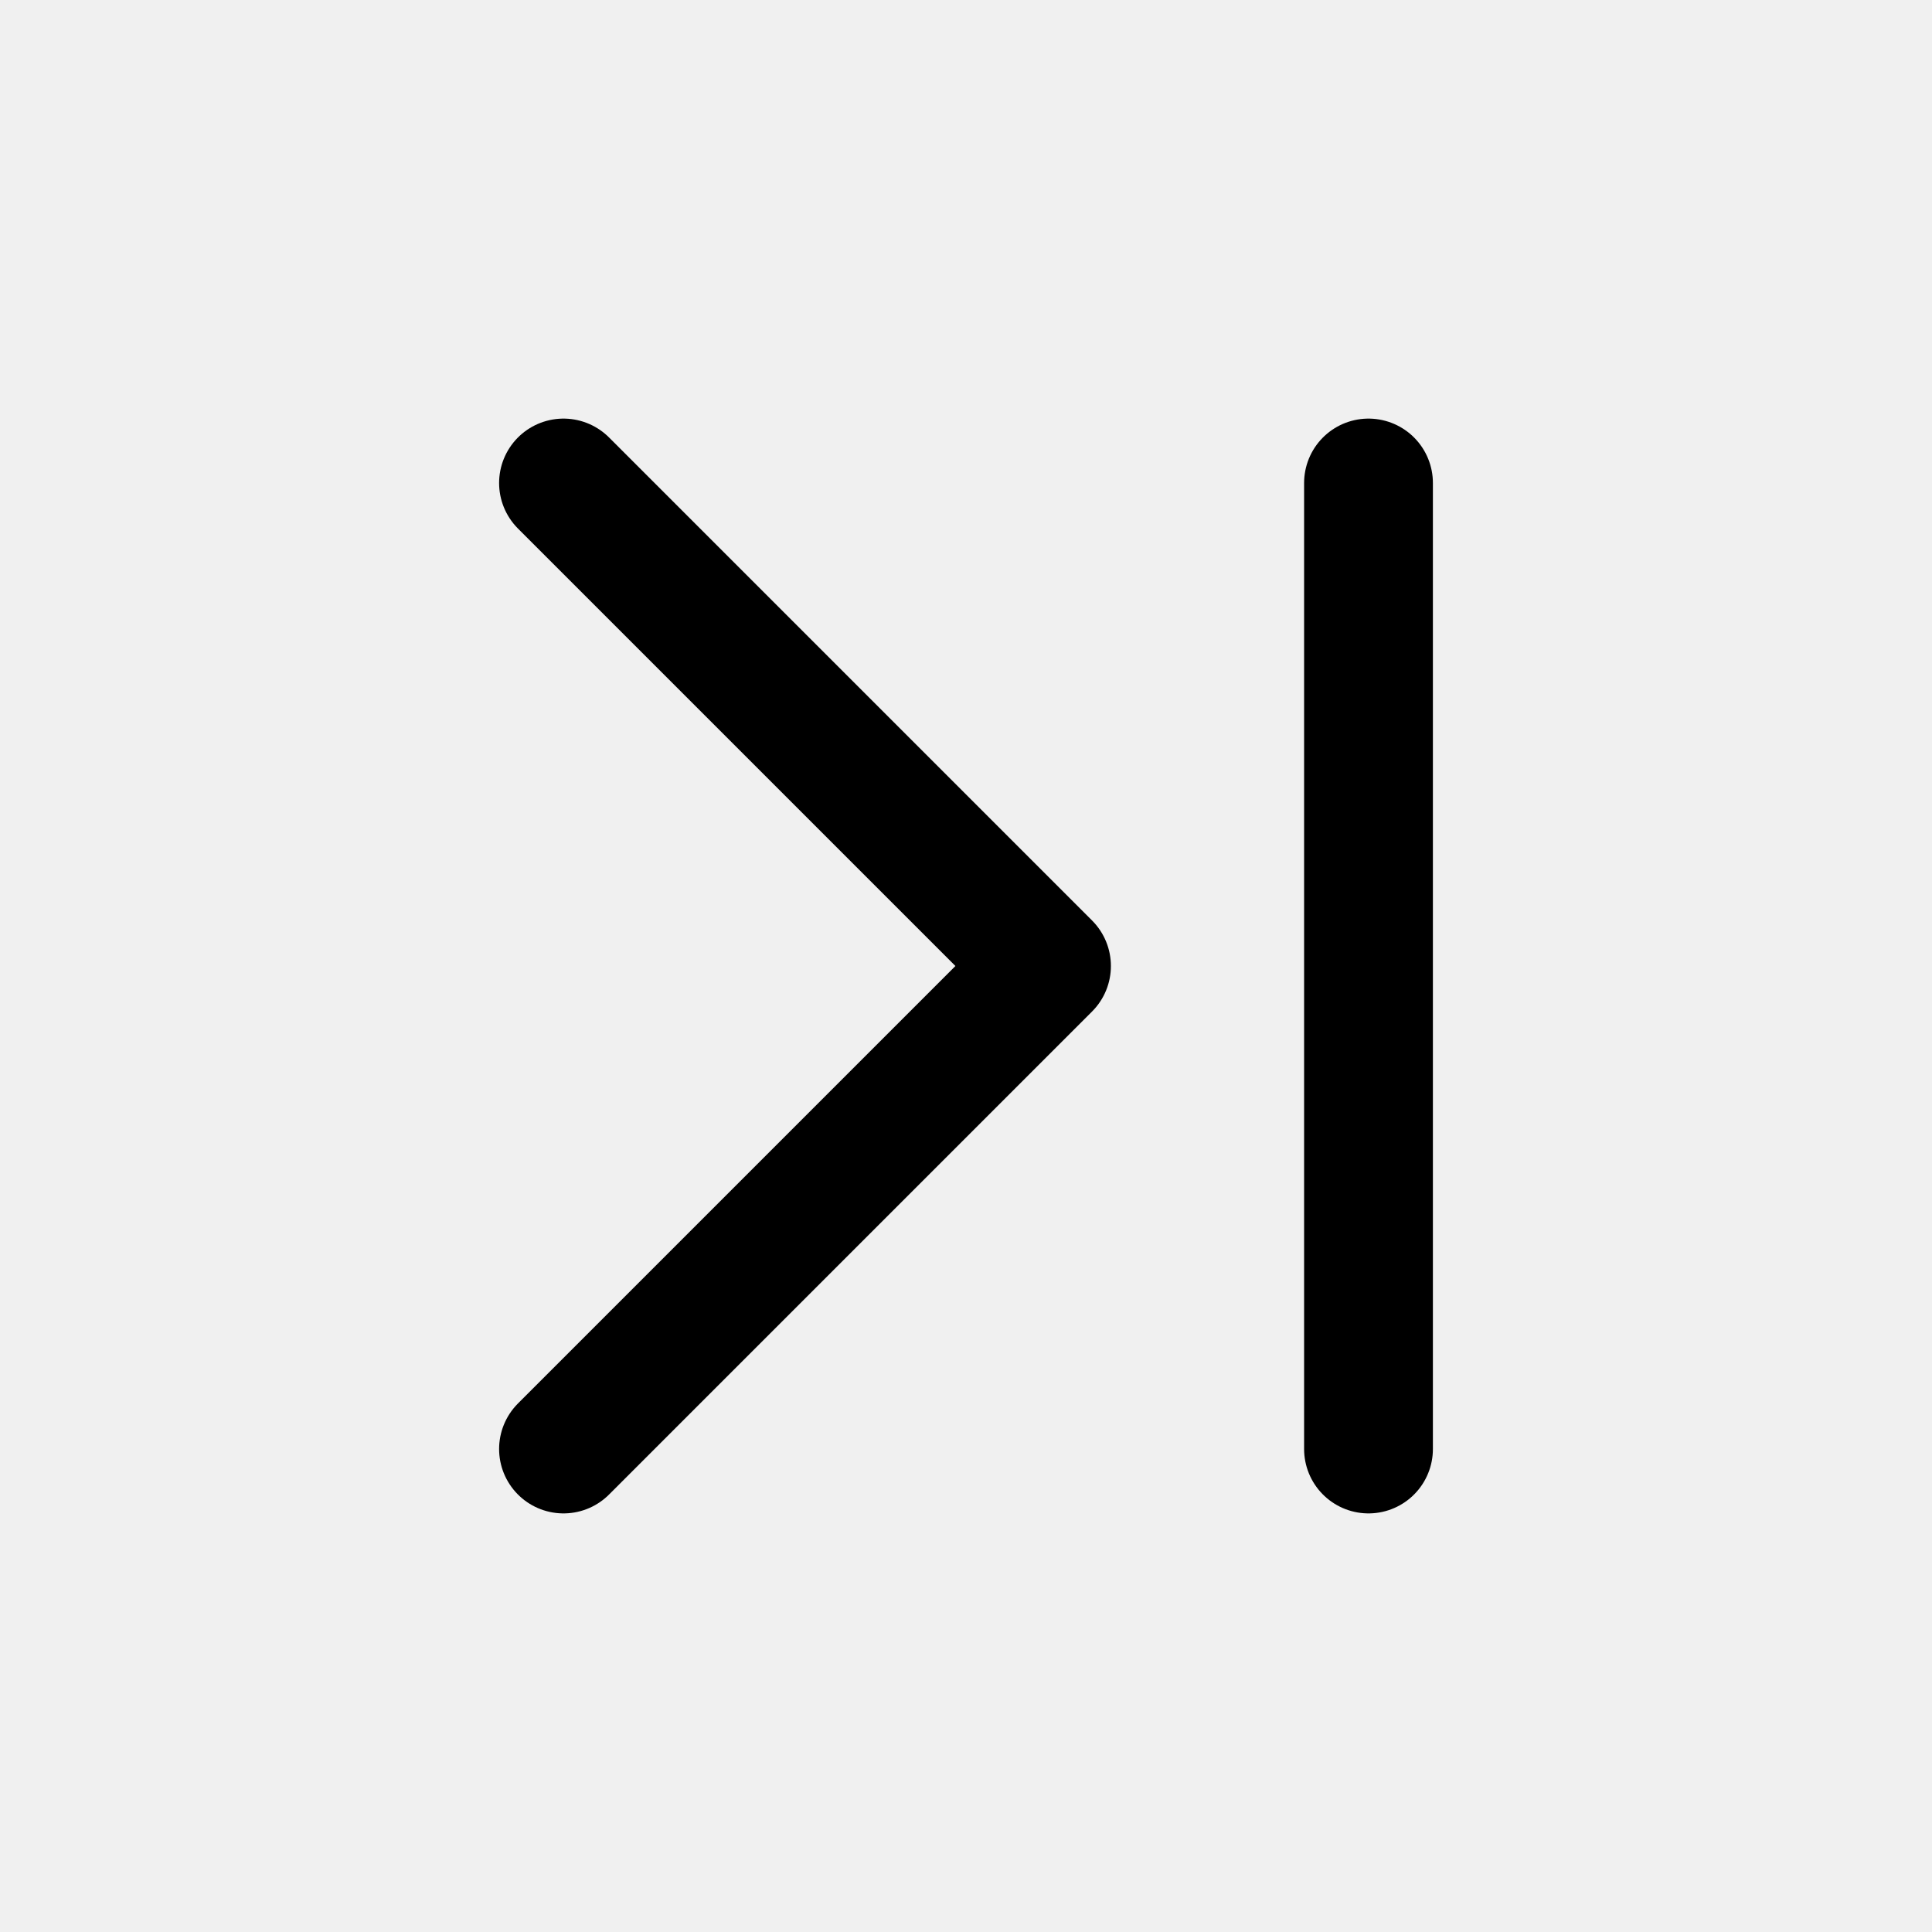
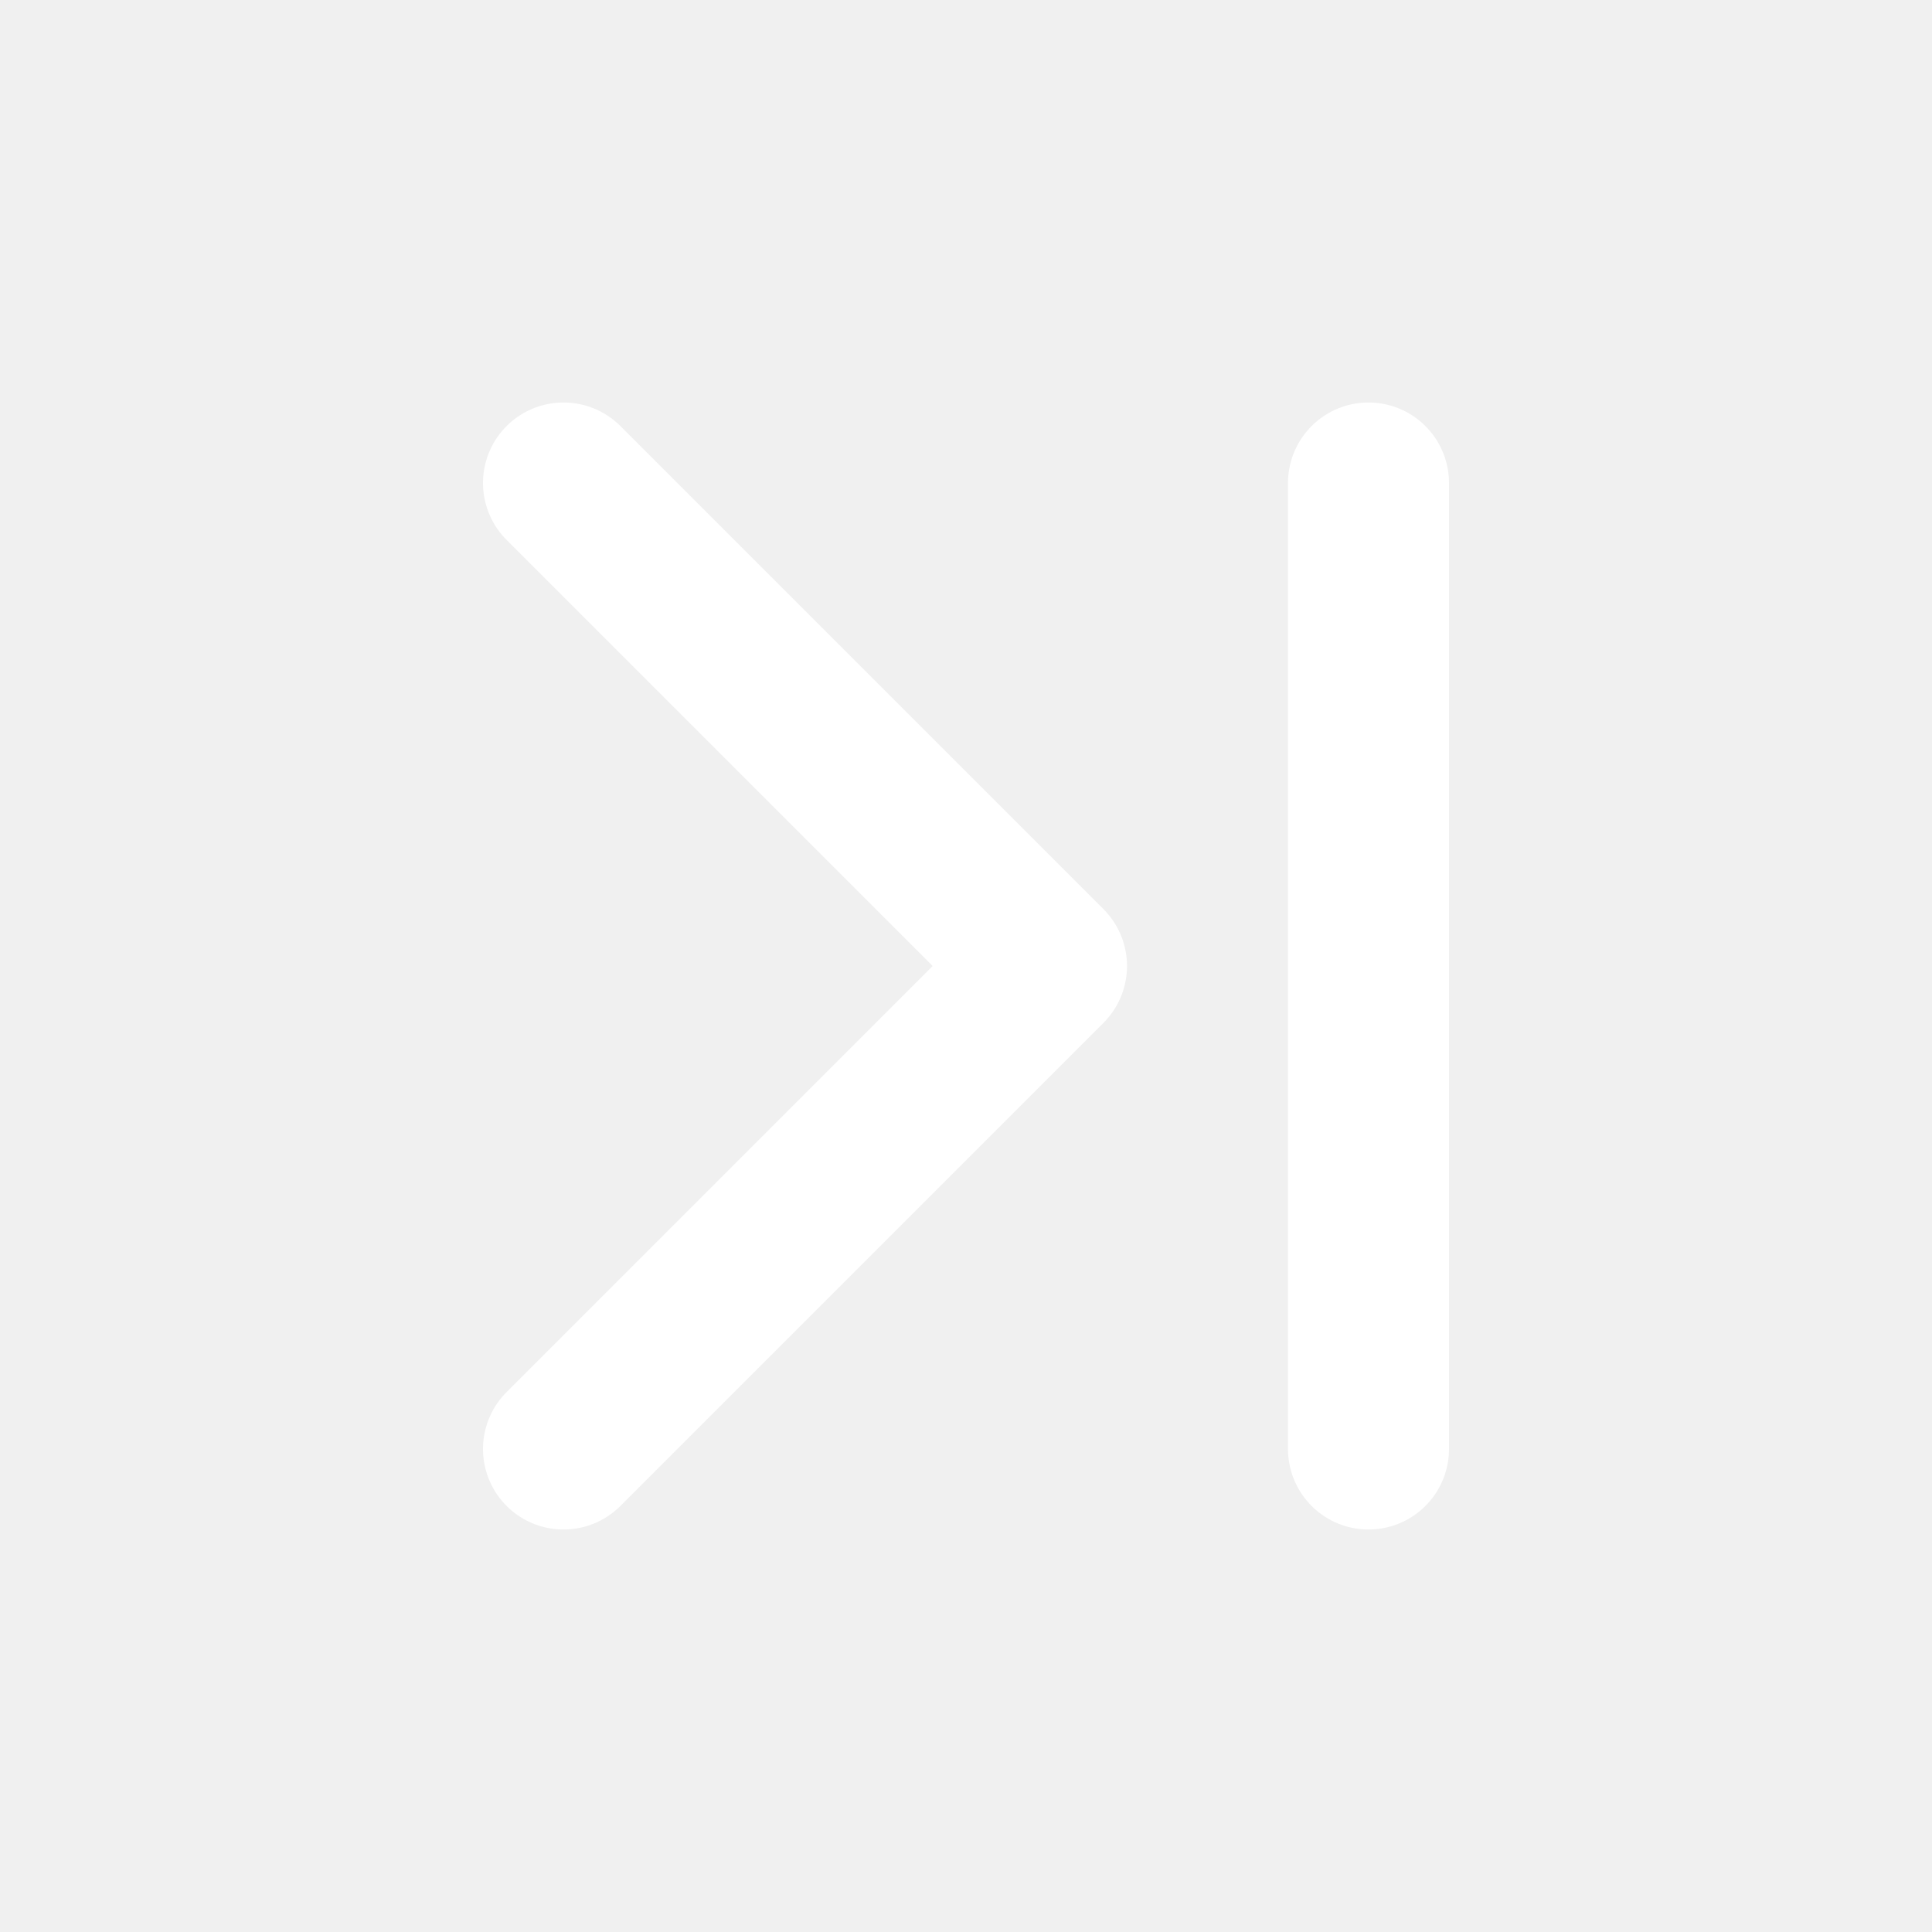
- <svg xmlns="http://www.w3.org/2000/svg" width="30" height="30" viewBox="0 0 30 30" fill="none">
-   <g clip-path="url(#clip0_912_4460)">
-     <path d="M8.75 7.5L16.25 15L8.75 22.5" stroke="black" stroke-width="2" stroke-linecap="round" stroke-linejoin="round" />
-     <path d="M21.25 7.5V22.5" stroke="black" stroke-width="2" stroke-linecap="round" stroke-linejoin="round" />
+ <svg xmlns="http://www.w3.org/2000/svg" width="24" height="24" viewBox="0 0 24 24" fill="none">
+   <g clip-path="url(#clip0_934_5411)">
+     <path d="M7 6L13 12L7 18" stroke="white" stroke-width="2" stroke-linecap="round" stroke-linejoin="round" />
+     <path d="M17 6V18" stroke="white" stroke-width="2" stroke-linecap="round" stroke-linejoin="round" />
  </g>
  <defs>
-     <clipPath id="clip0_912_4460">
-       <rect width="30" height="30" fill="white" />
+     <clipPath id="clip0_934_5411">
+       <rect width="24" height="24" fill="white" />
    </clipPath>
  </defs>
</svg>
